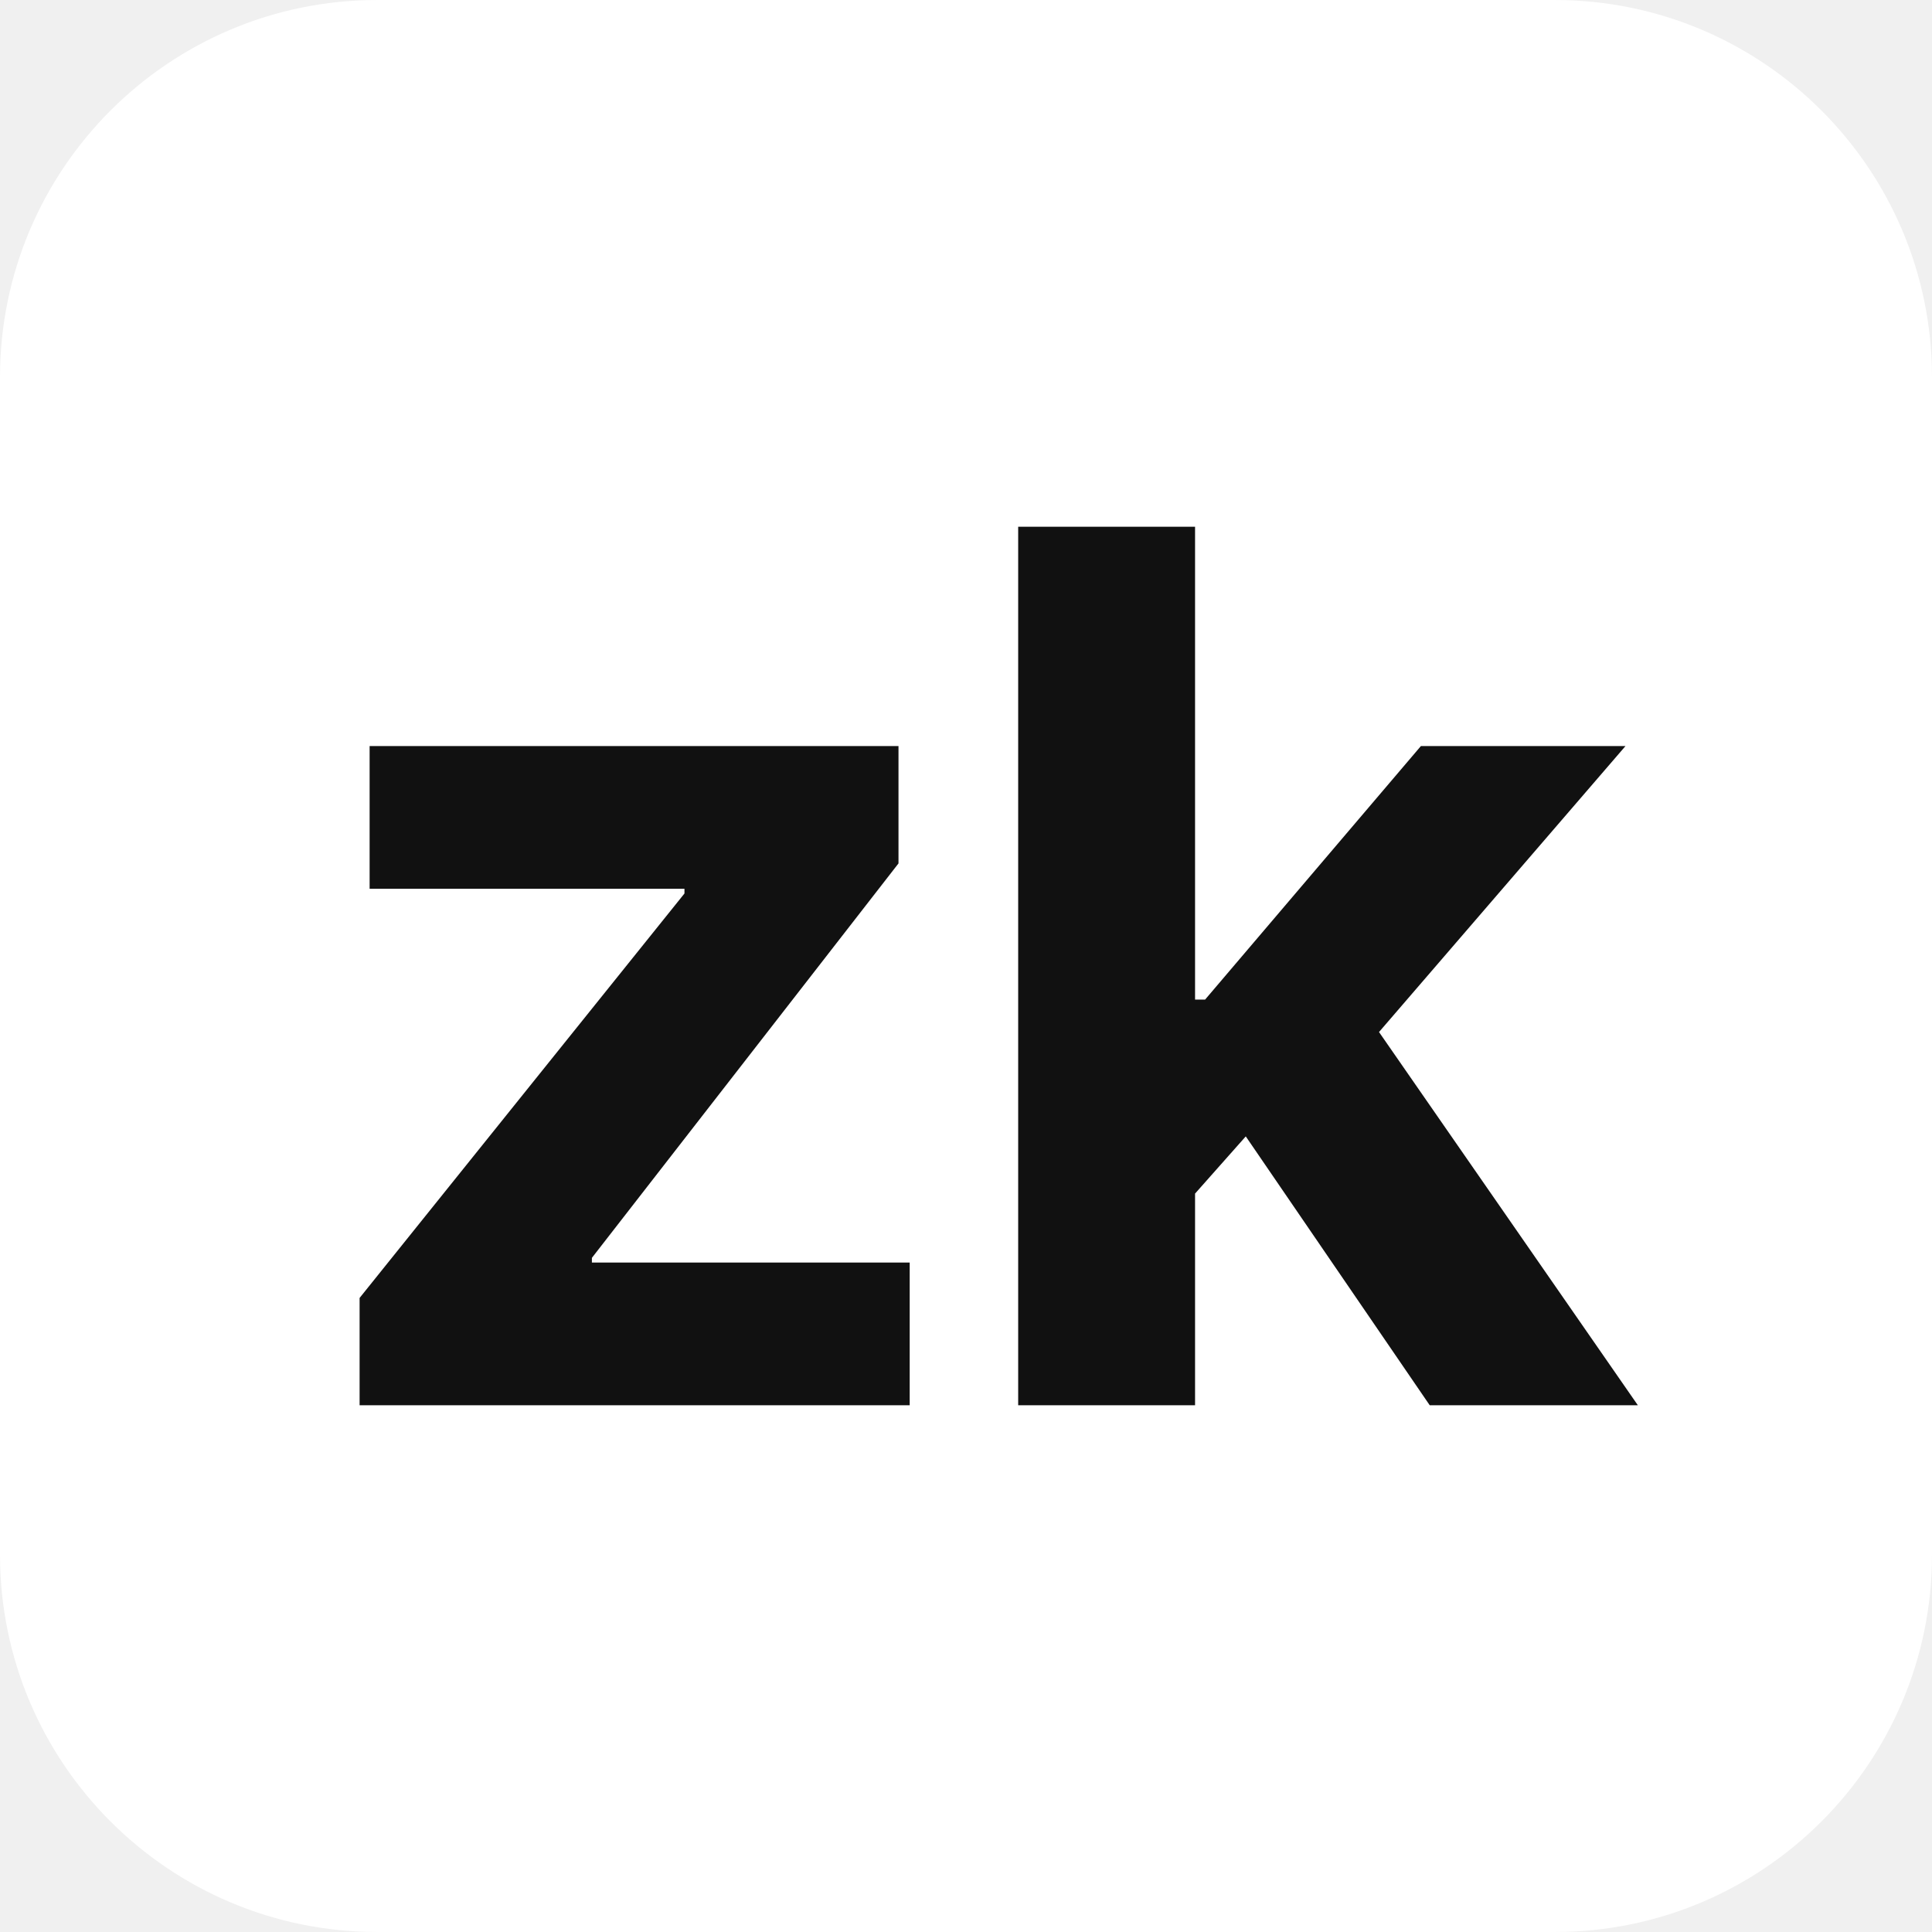
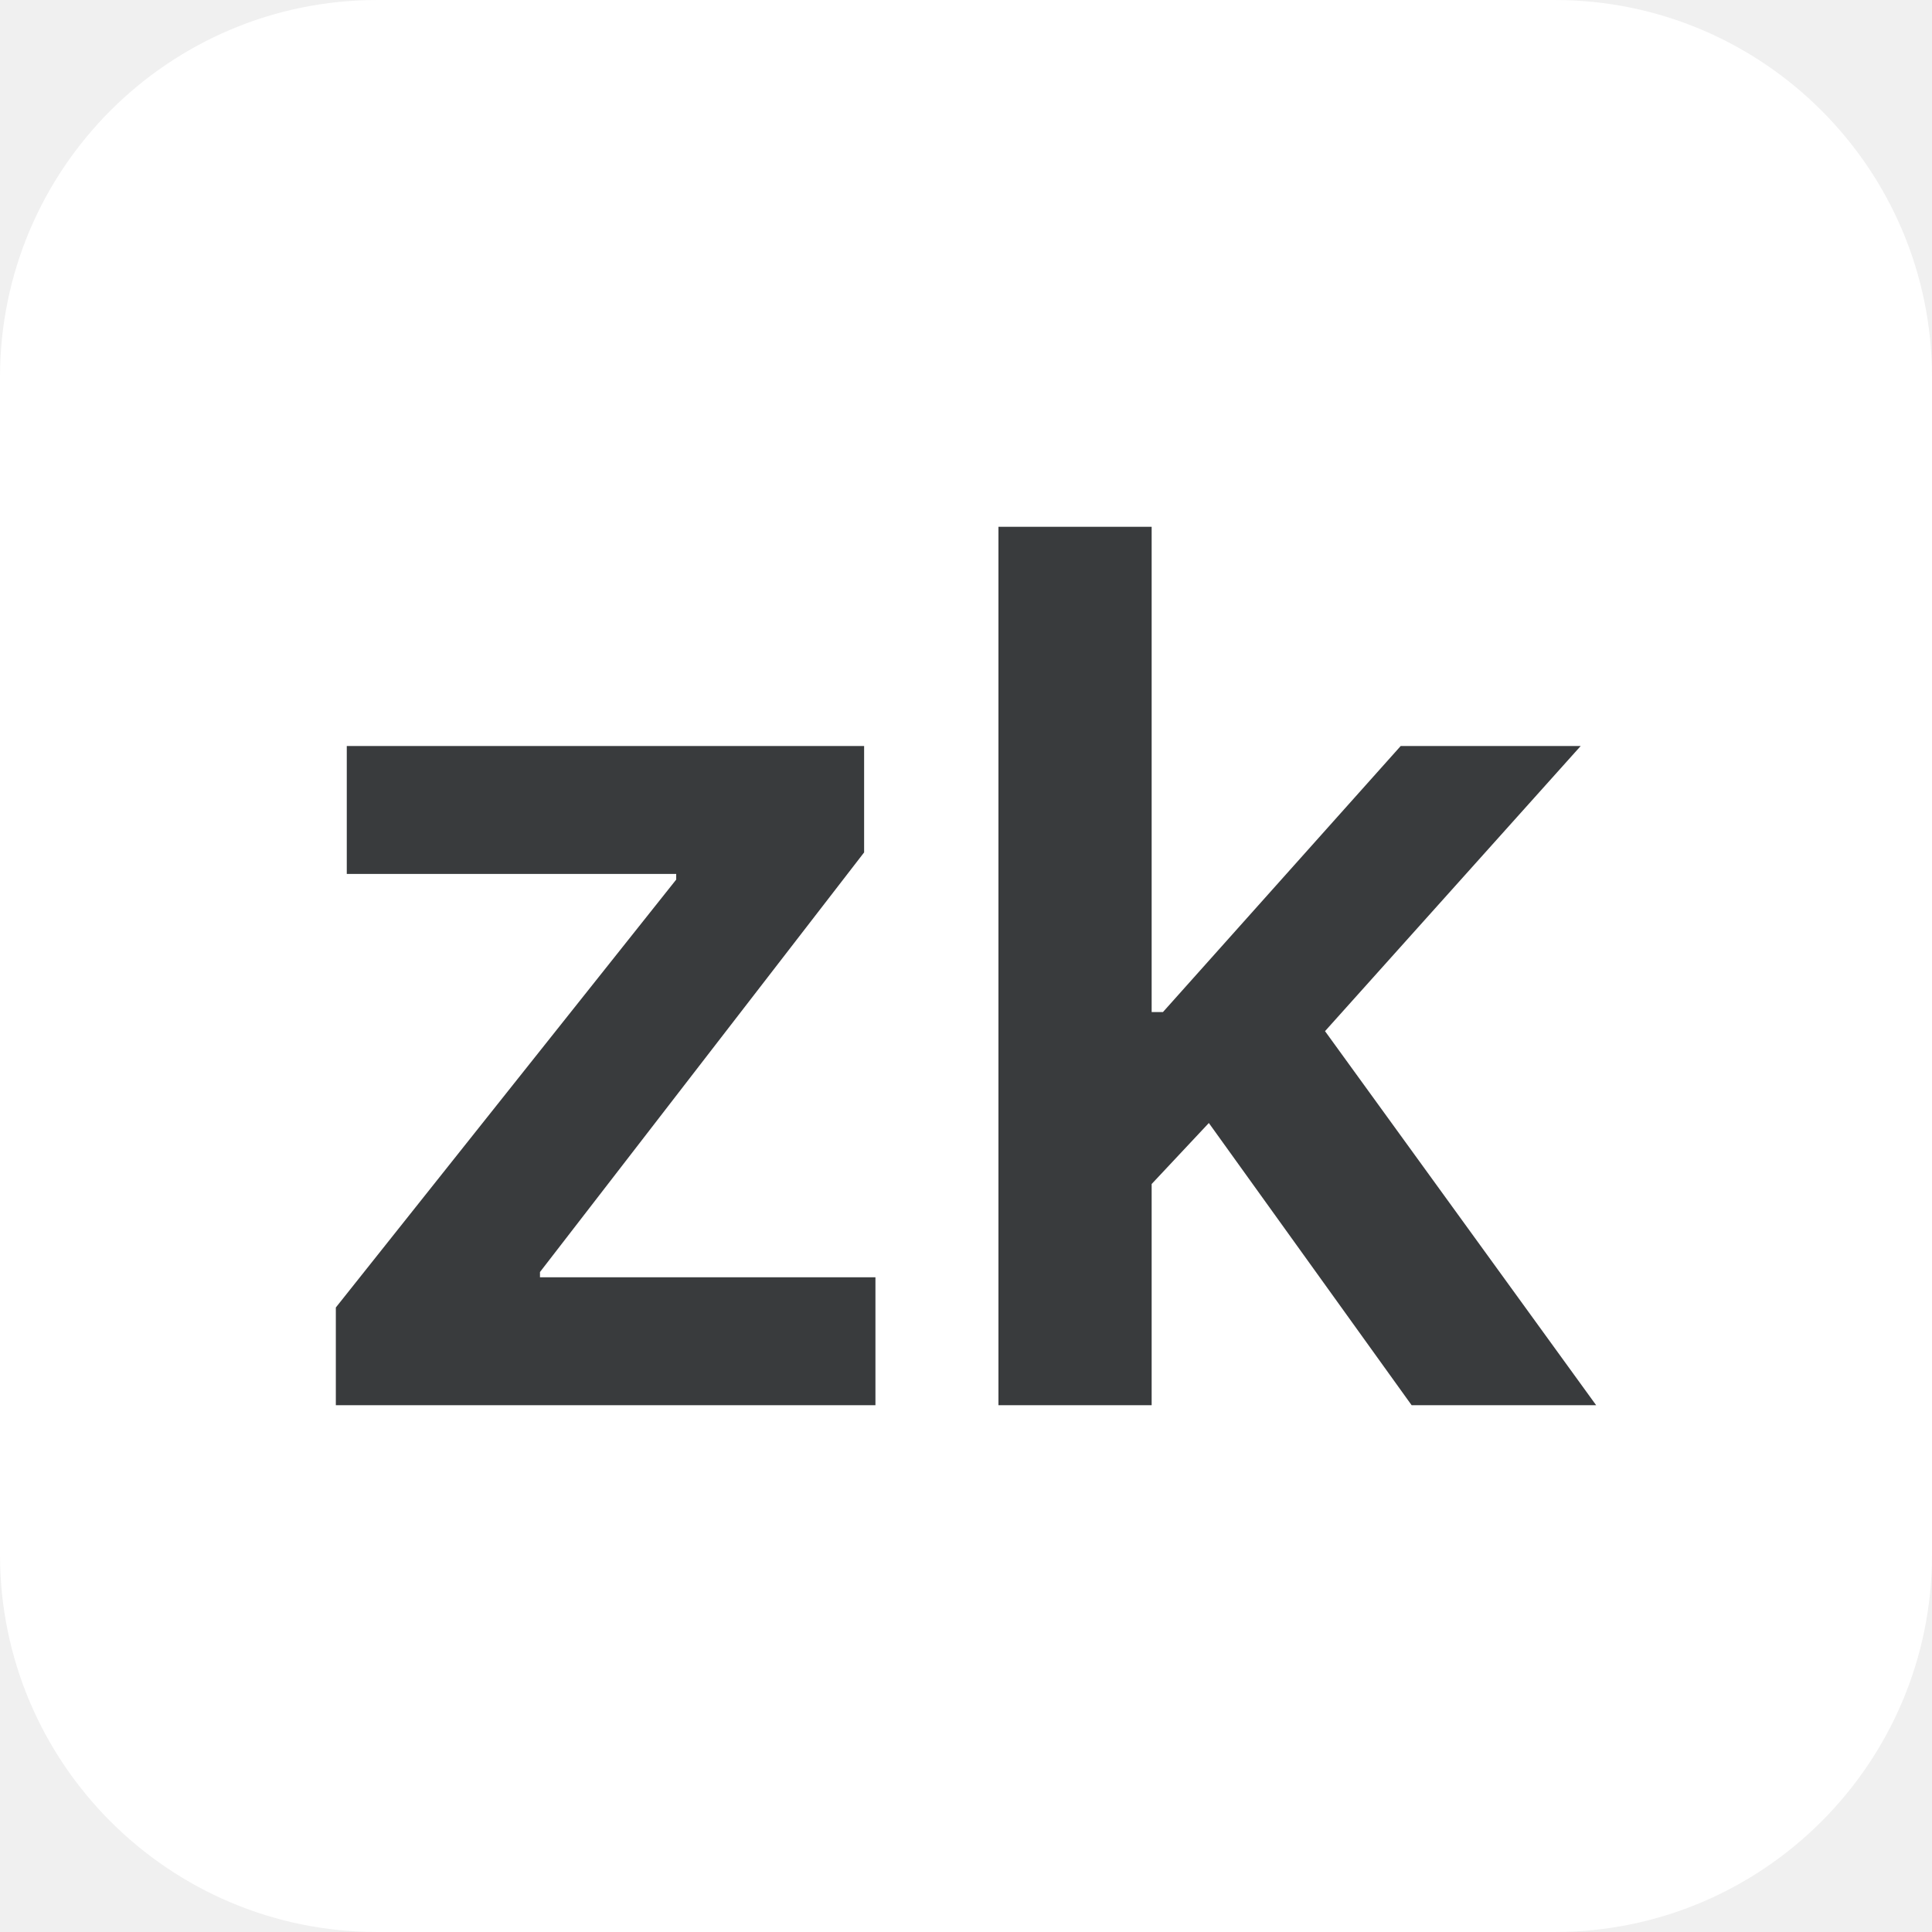
<svg xmlns="http://www.w3.org/2000/svg" width="512" height="512" viewBox="0 0 512 512">
  <rect width="512" height="512" rx="100" fill="#ffffff" />
-   <text x="50%" y="50%" fill="#111111" font-family="Inter, -apple-system, system-ui, sans-serif" font-weight="700" font-size="320" text-anchor="middle" dominant-baseline="central" letter-spacing="-10">
-     zk
-   </text>
+   <path fill="#393b3d" d="M89 372.4V346.5L179.2 233.1V231.6H91.9V197.7H229V225.9L143.1 337.1V338.5H232V372.4ZM301.8 317.4V268.2H308.2L371.2 197.7H418.9L341.7 283.8H333.3ZM264.6 372.4V139.6H305.2V372.4ZM374.1 372.4 316.9 292.8 344.5 264.1 423 372.4Z" />
</svg>
